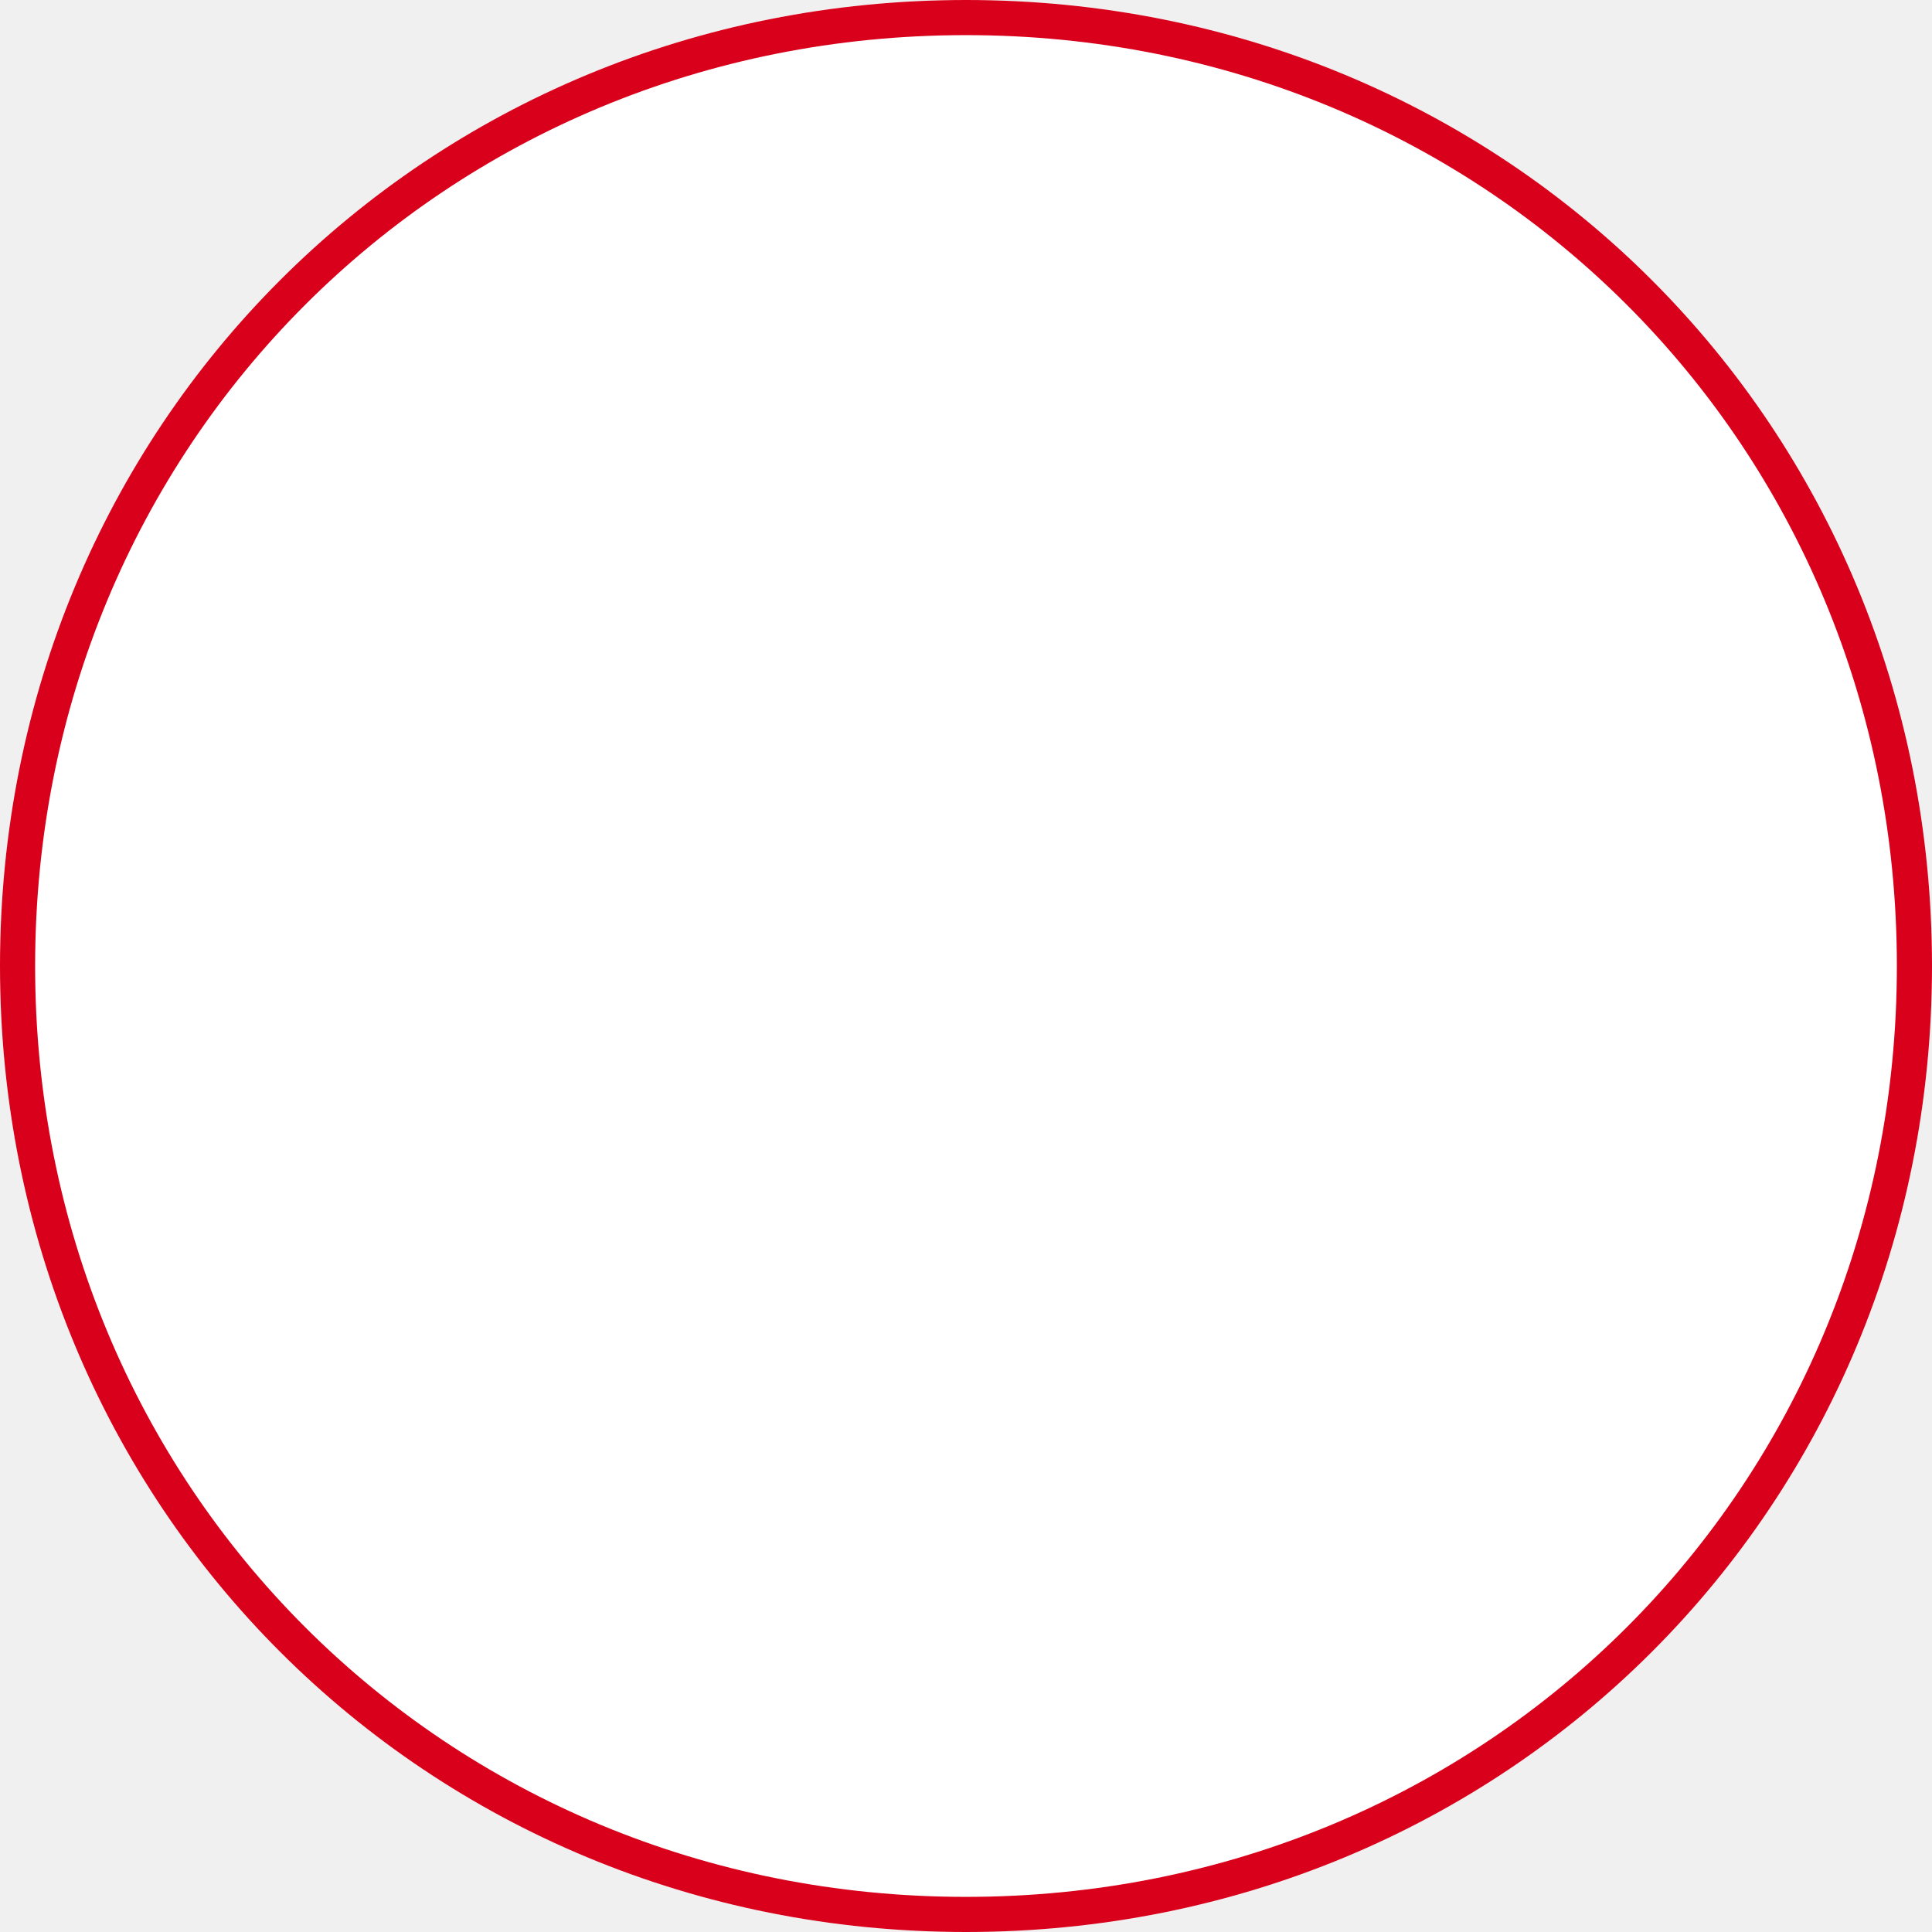
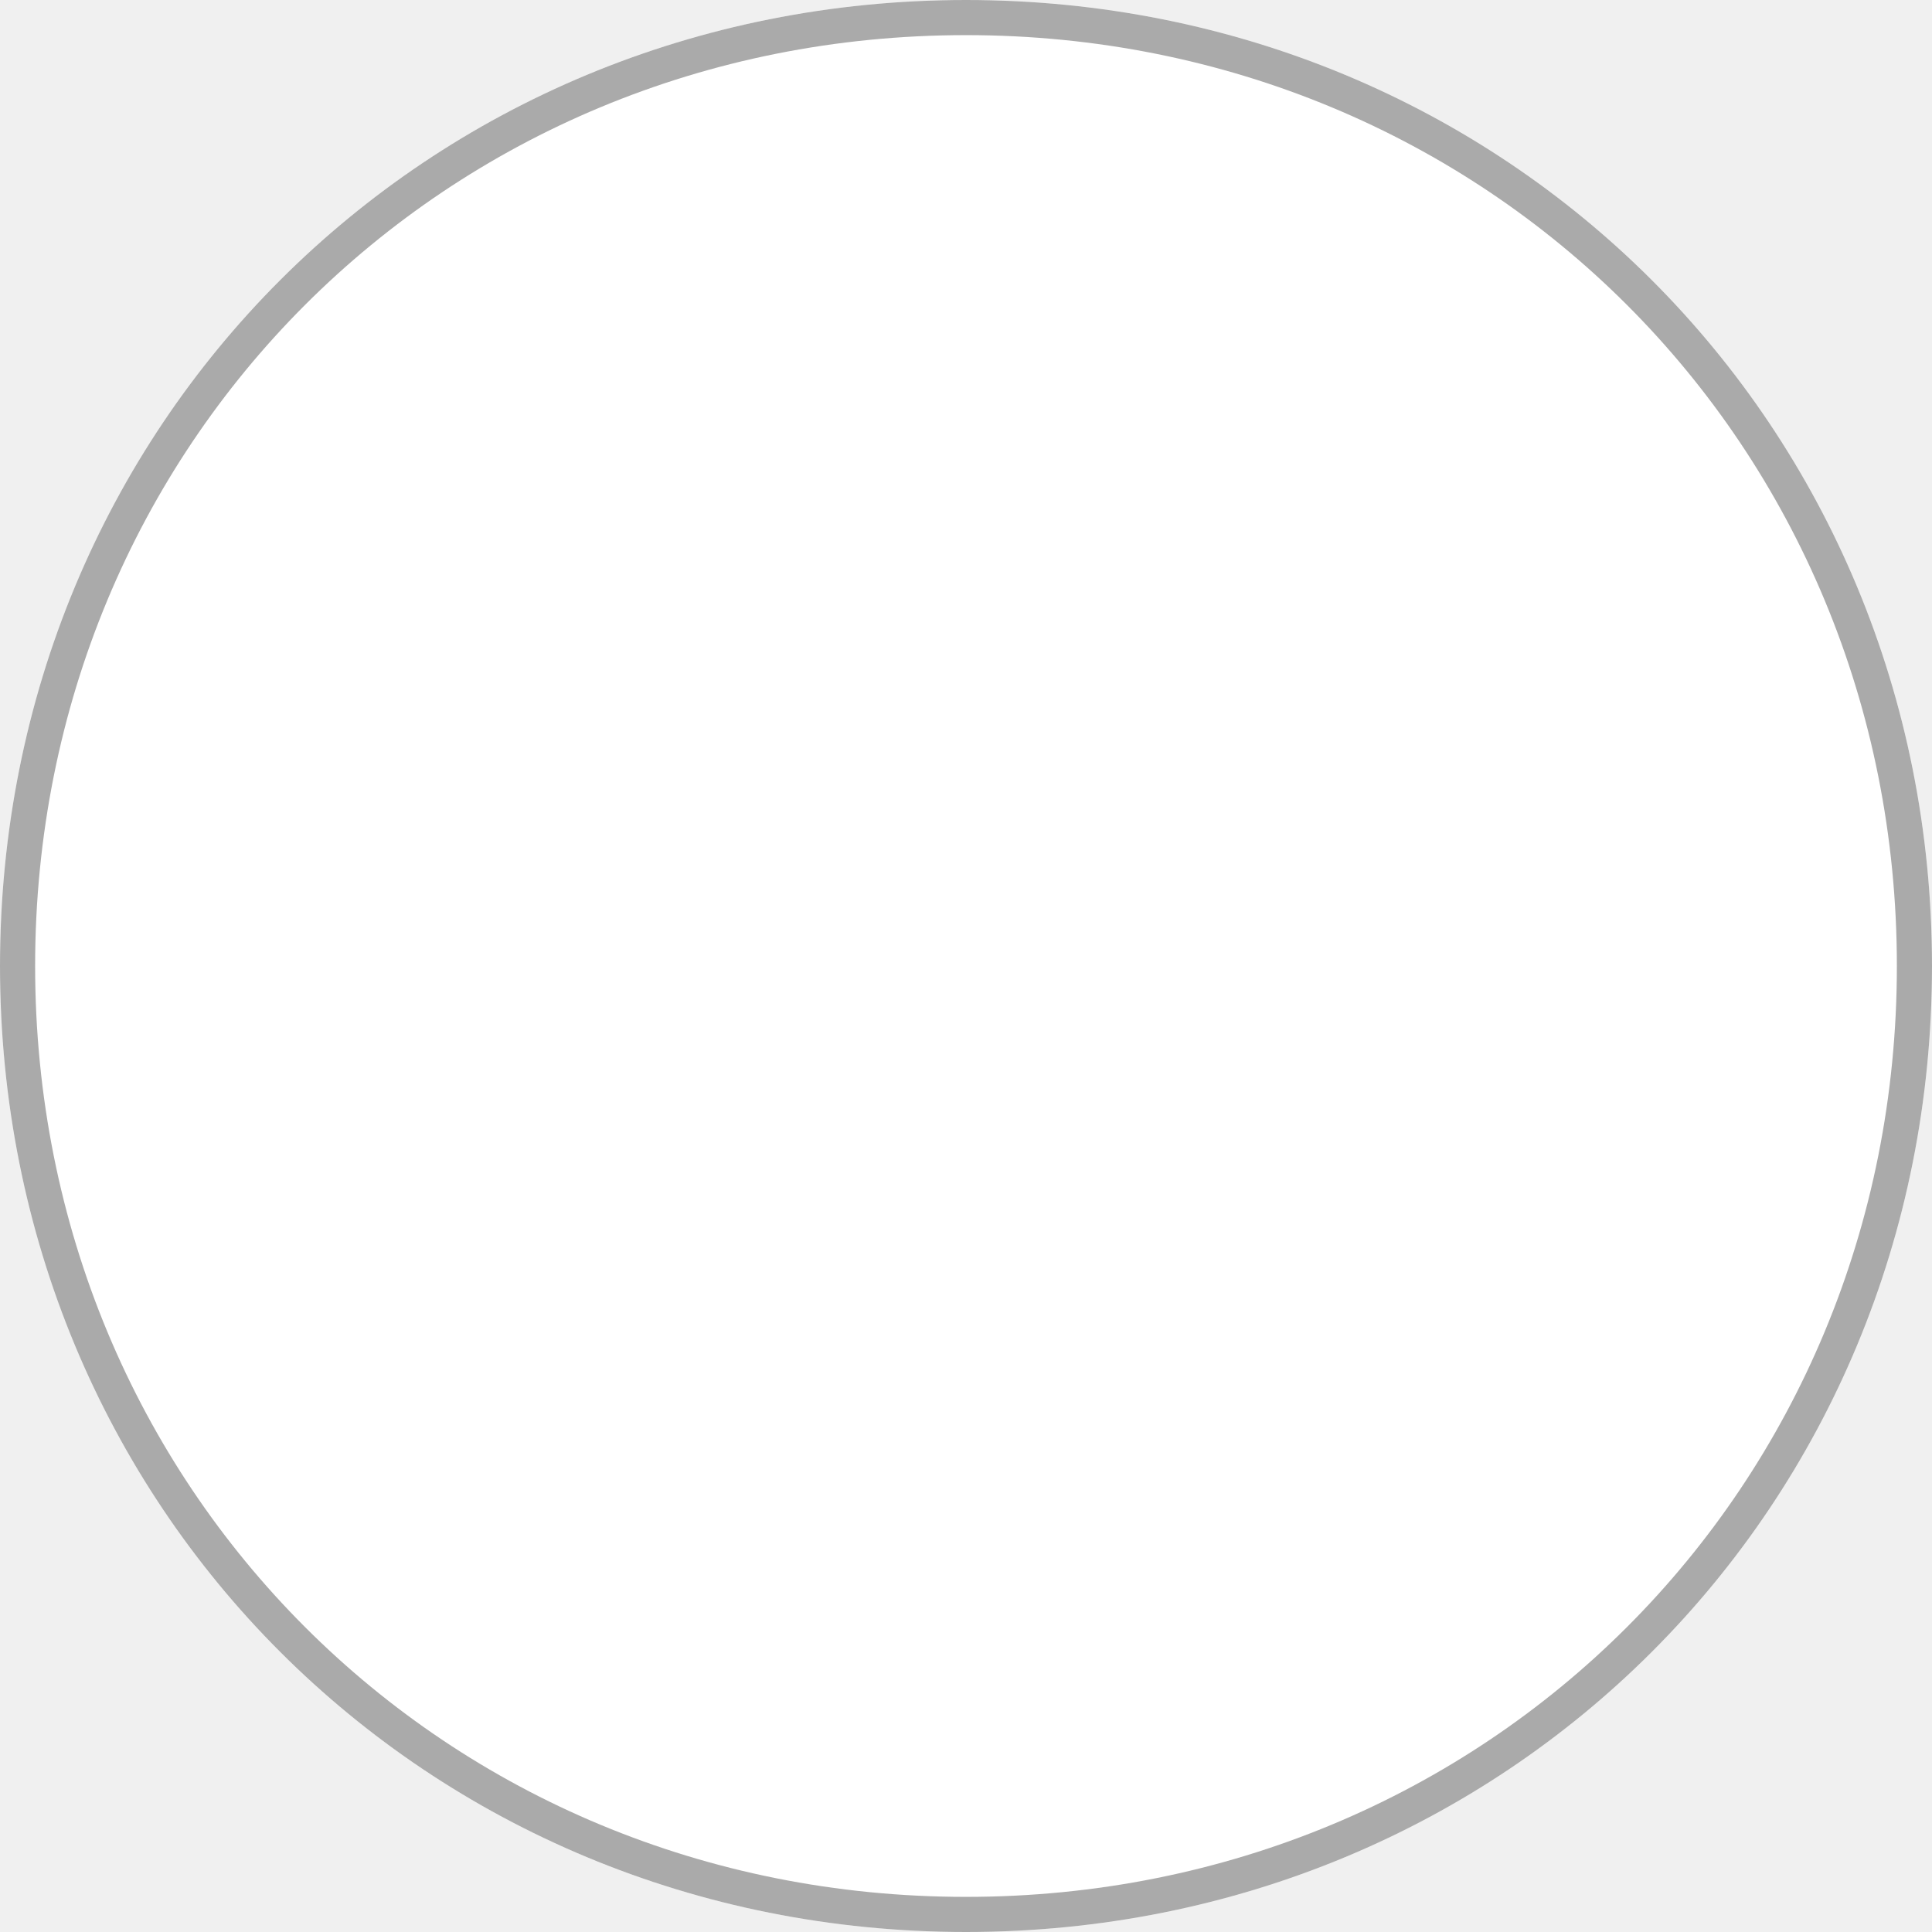
<svg xmlns="http://www.w3.org/2000/svg" version="1.1" width="55px" height="55px">
  <defs>
    <pattern id="BGPattern" patternUnits="userSpaceOnUse" alignment="0 0" imageRepeat="None" />
-     <mask fill="white" id="Clip120">
+     <mask fill="white" id="Clip139">
      <path d="M 0 27.5  C 0 12.1  12.1 0  27.5 0  C 42.9 0  55 12.1  55 27.5  C 55 42.9  42.9 55  27.5 55  C 12.1 55  0 42.9  0 27.5  Z " fill-rule="evenodd" />
    </mask>
  </defs>
-   <g transform="matrix(1 0 0 1 -790 -210 )">
-     <path d="M 0 27.5  C 0 12.1  12.1 0  27.5 0  C 42.9 0  55 12.1  55 27.5  C 55 42.9  42.9 55  27.5 55  C 12.1 55  0 42.9  0 27.5  Z " fill-rule="nonzero" fill="rgba(255, 255, 255, 1)" stroke="none" transform="matrix(1 0 0 1 790 210 )" class="fill" />
-     <path d="M 0 27.5  C 0 12.1  12.1 0  27.5 0  C 42.9 0  55 12.1  55 27.5  C 55 42.9  42.9 55  27.5 55  C 12.1 55  0 42.9  0 27.5  Z " stroke-width="2" stroke-dasharray="0" stroke="rgba(217, 0, 27, 1)" fill="none" transform="matrix(1 0 0 1 790 210 )" class="stroke" mask="url(#Clip120)" />
+   <g transform="matrix(1 0 0 1 -790 -384 )">
+     <path d="M 0 27.5  C 0 12.1  12.1 0  27.5 0  C 42.9 0  55 12.1  55 27.5  C 55 42.9  42.9 55  27.5 55  C 12.1 55  0 42.9  0 27.5  Z " fill-rule="nonzero" fill="rgba(255, 255, 255, 1)" stroke="none" transform="matrix(1 0 0 1 790 384 )" class="fill" />
+     <path d="M 0 27.5  C 0 12.1  12.1 0  27.5 0  C 42.9 0  55 12.1  55 27.5  C 55 42.9  42.9 55  27.5 55  C 12.1 55  0 42.9  0 27.5  Z " stroke-width="2" stroke-dasharray="0" stroke="rgba(170, 170, 170, 1)" fill="none" transform="matrix(1 0 0 1 790 384 )" class="stroke" mask="url(#Clip139)" />
  </g>
</svg>
